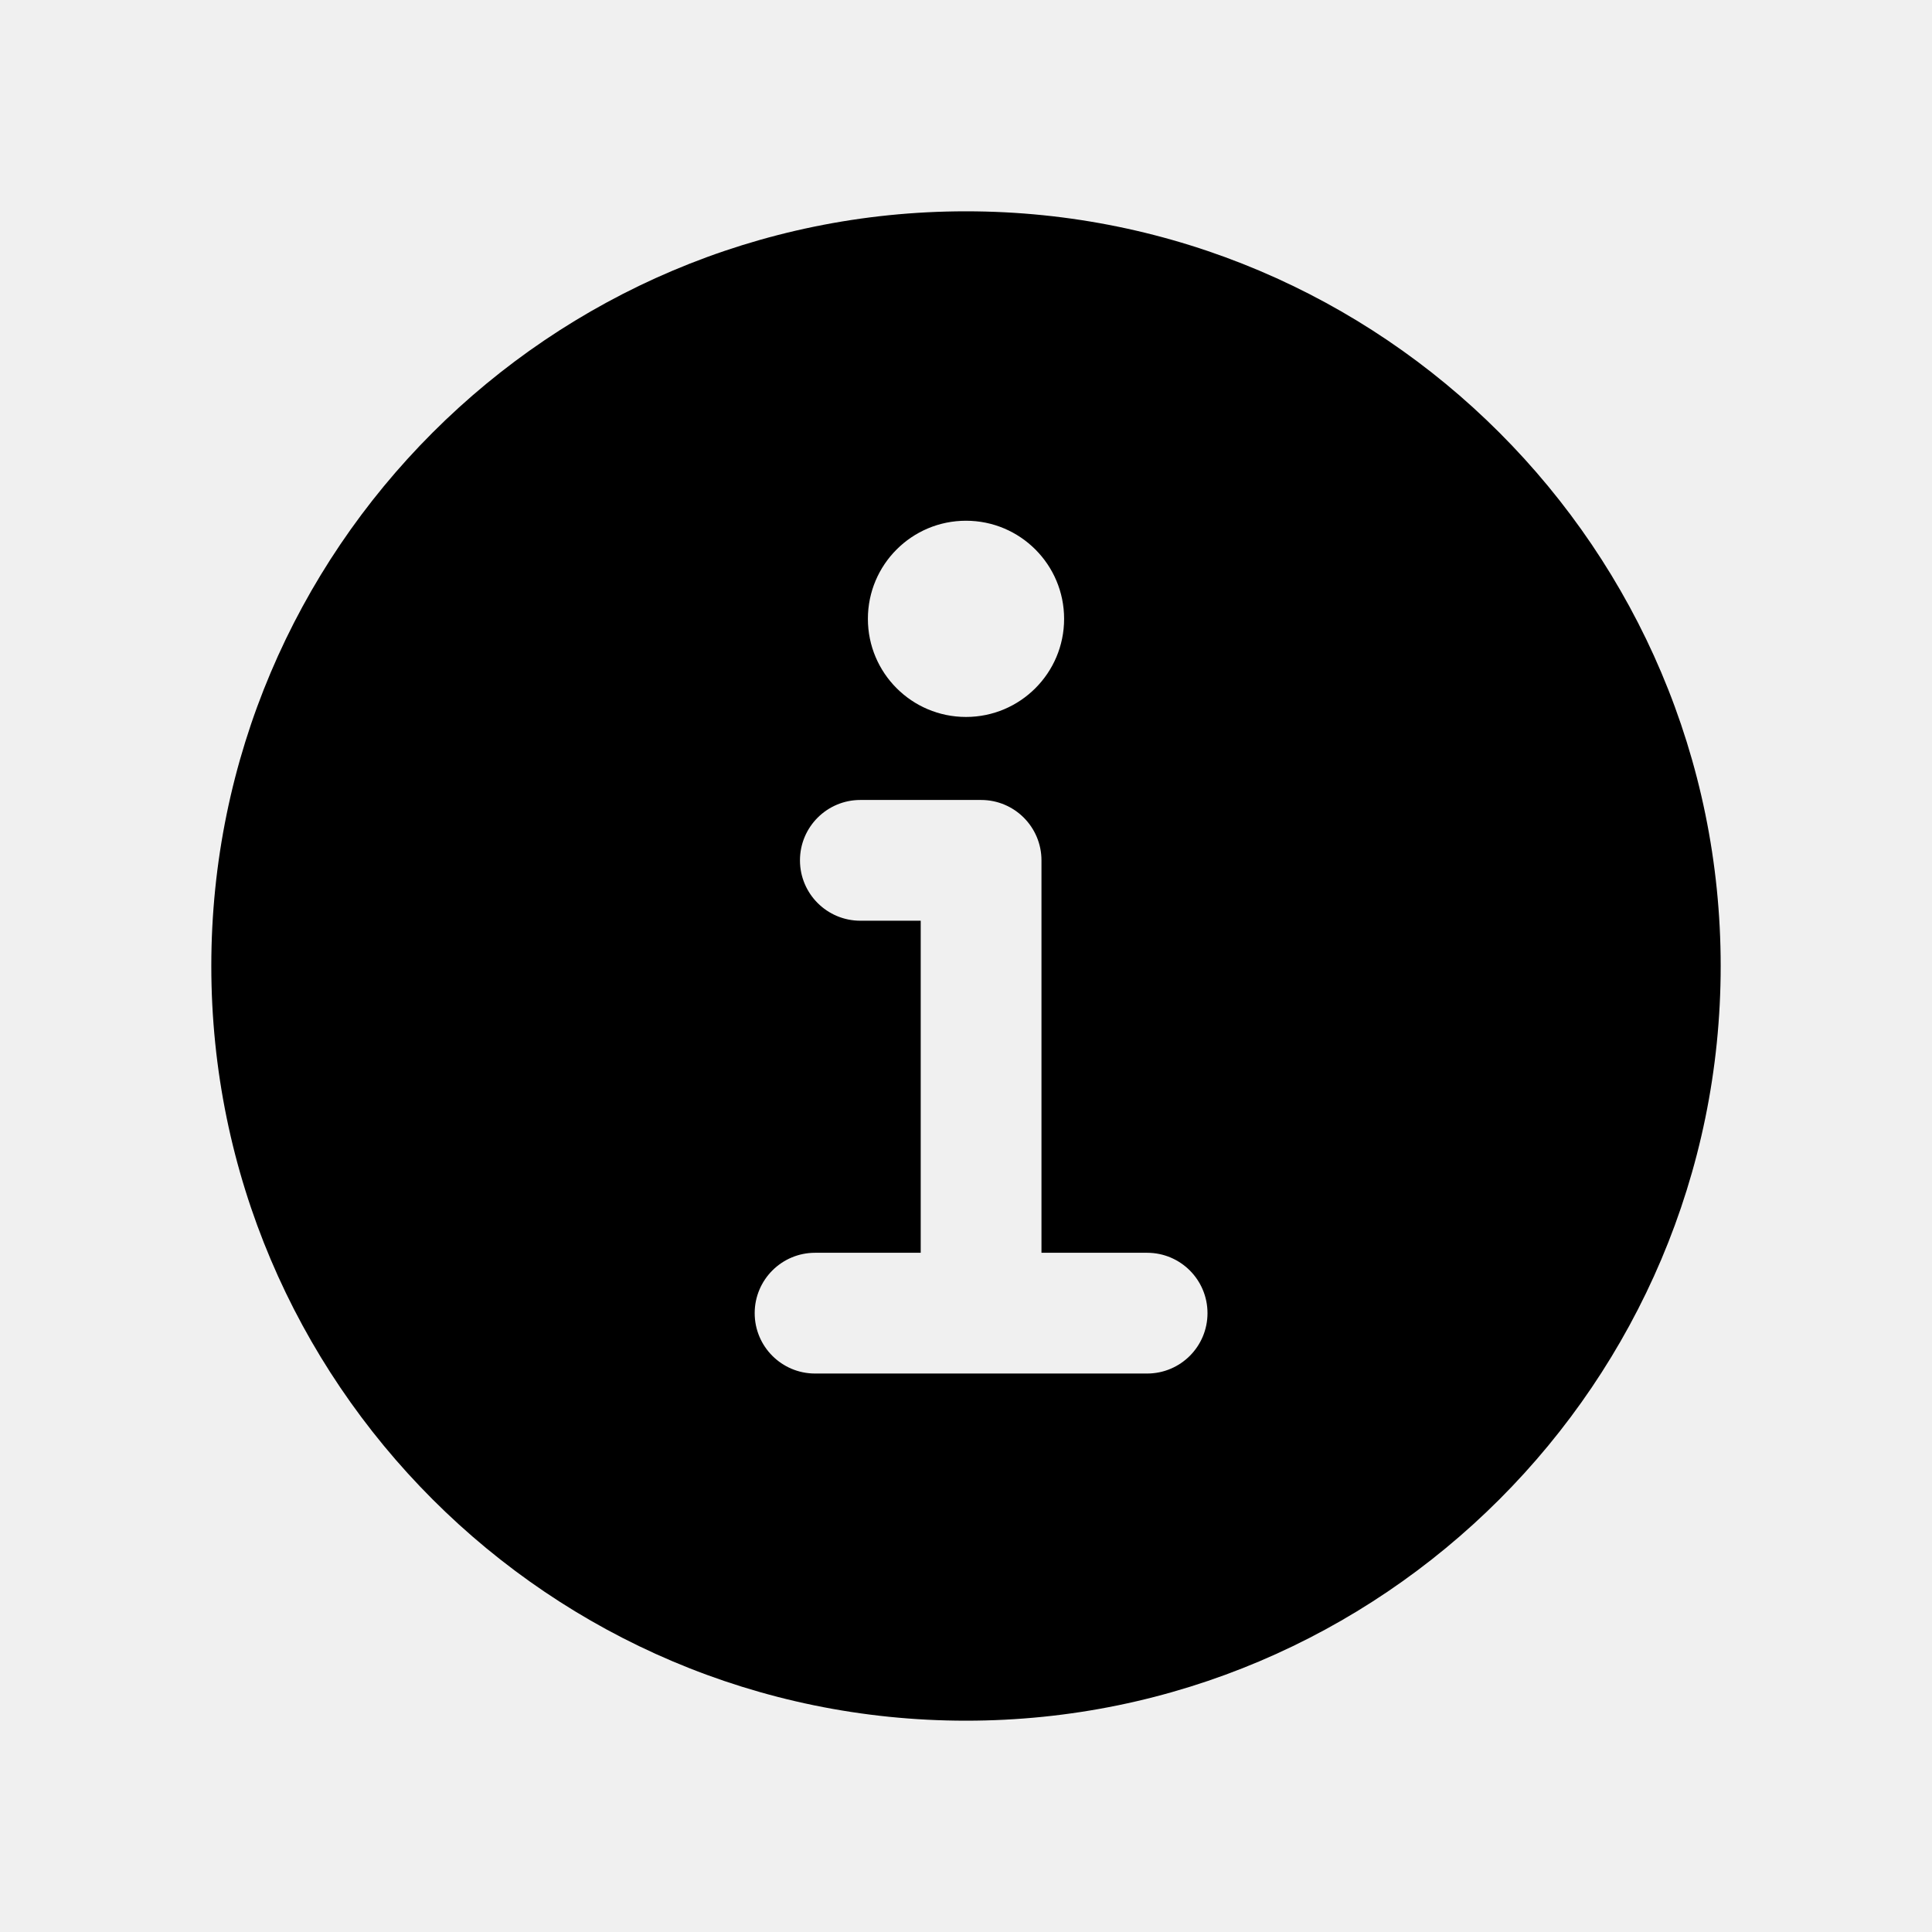
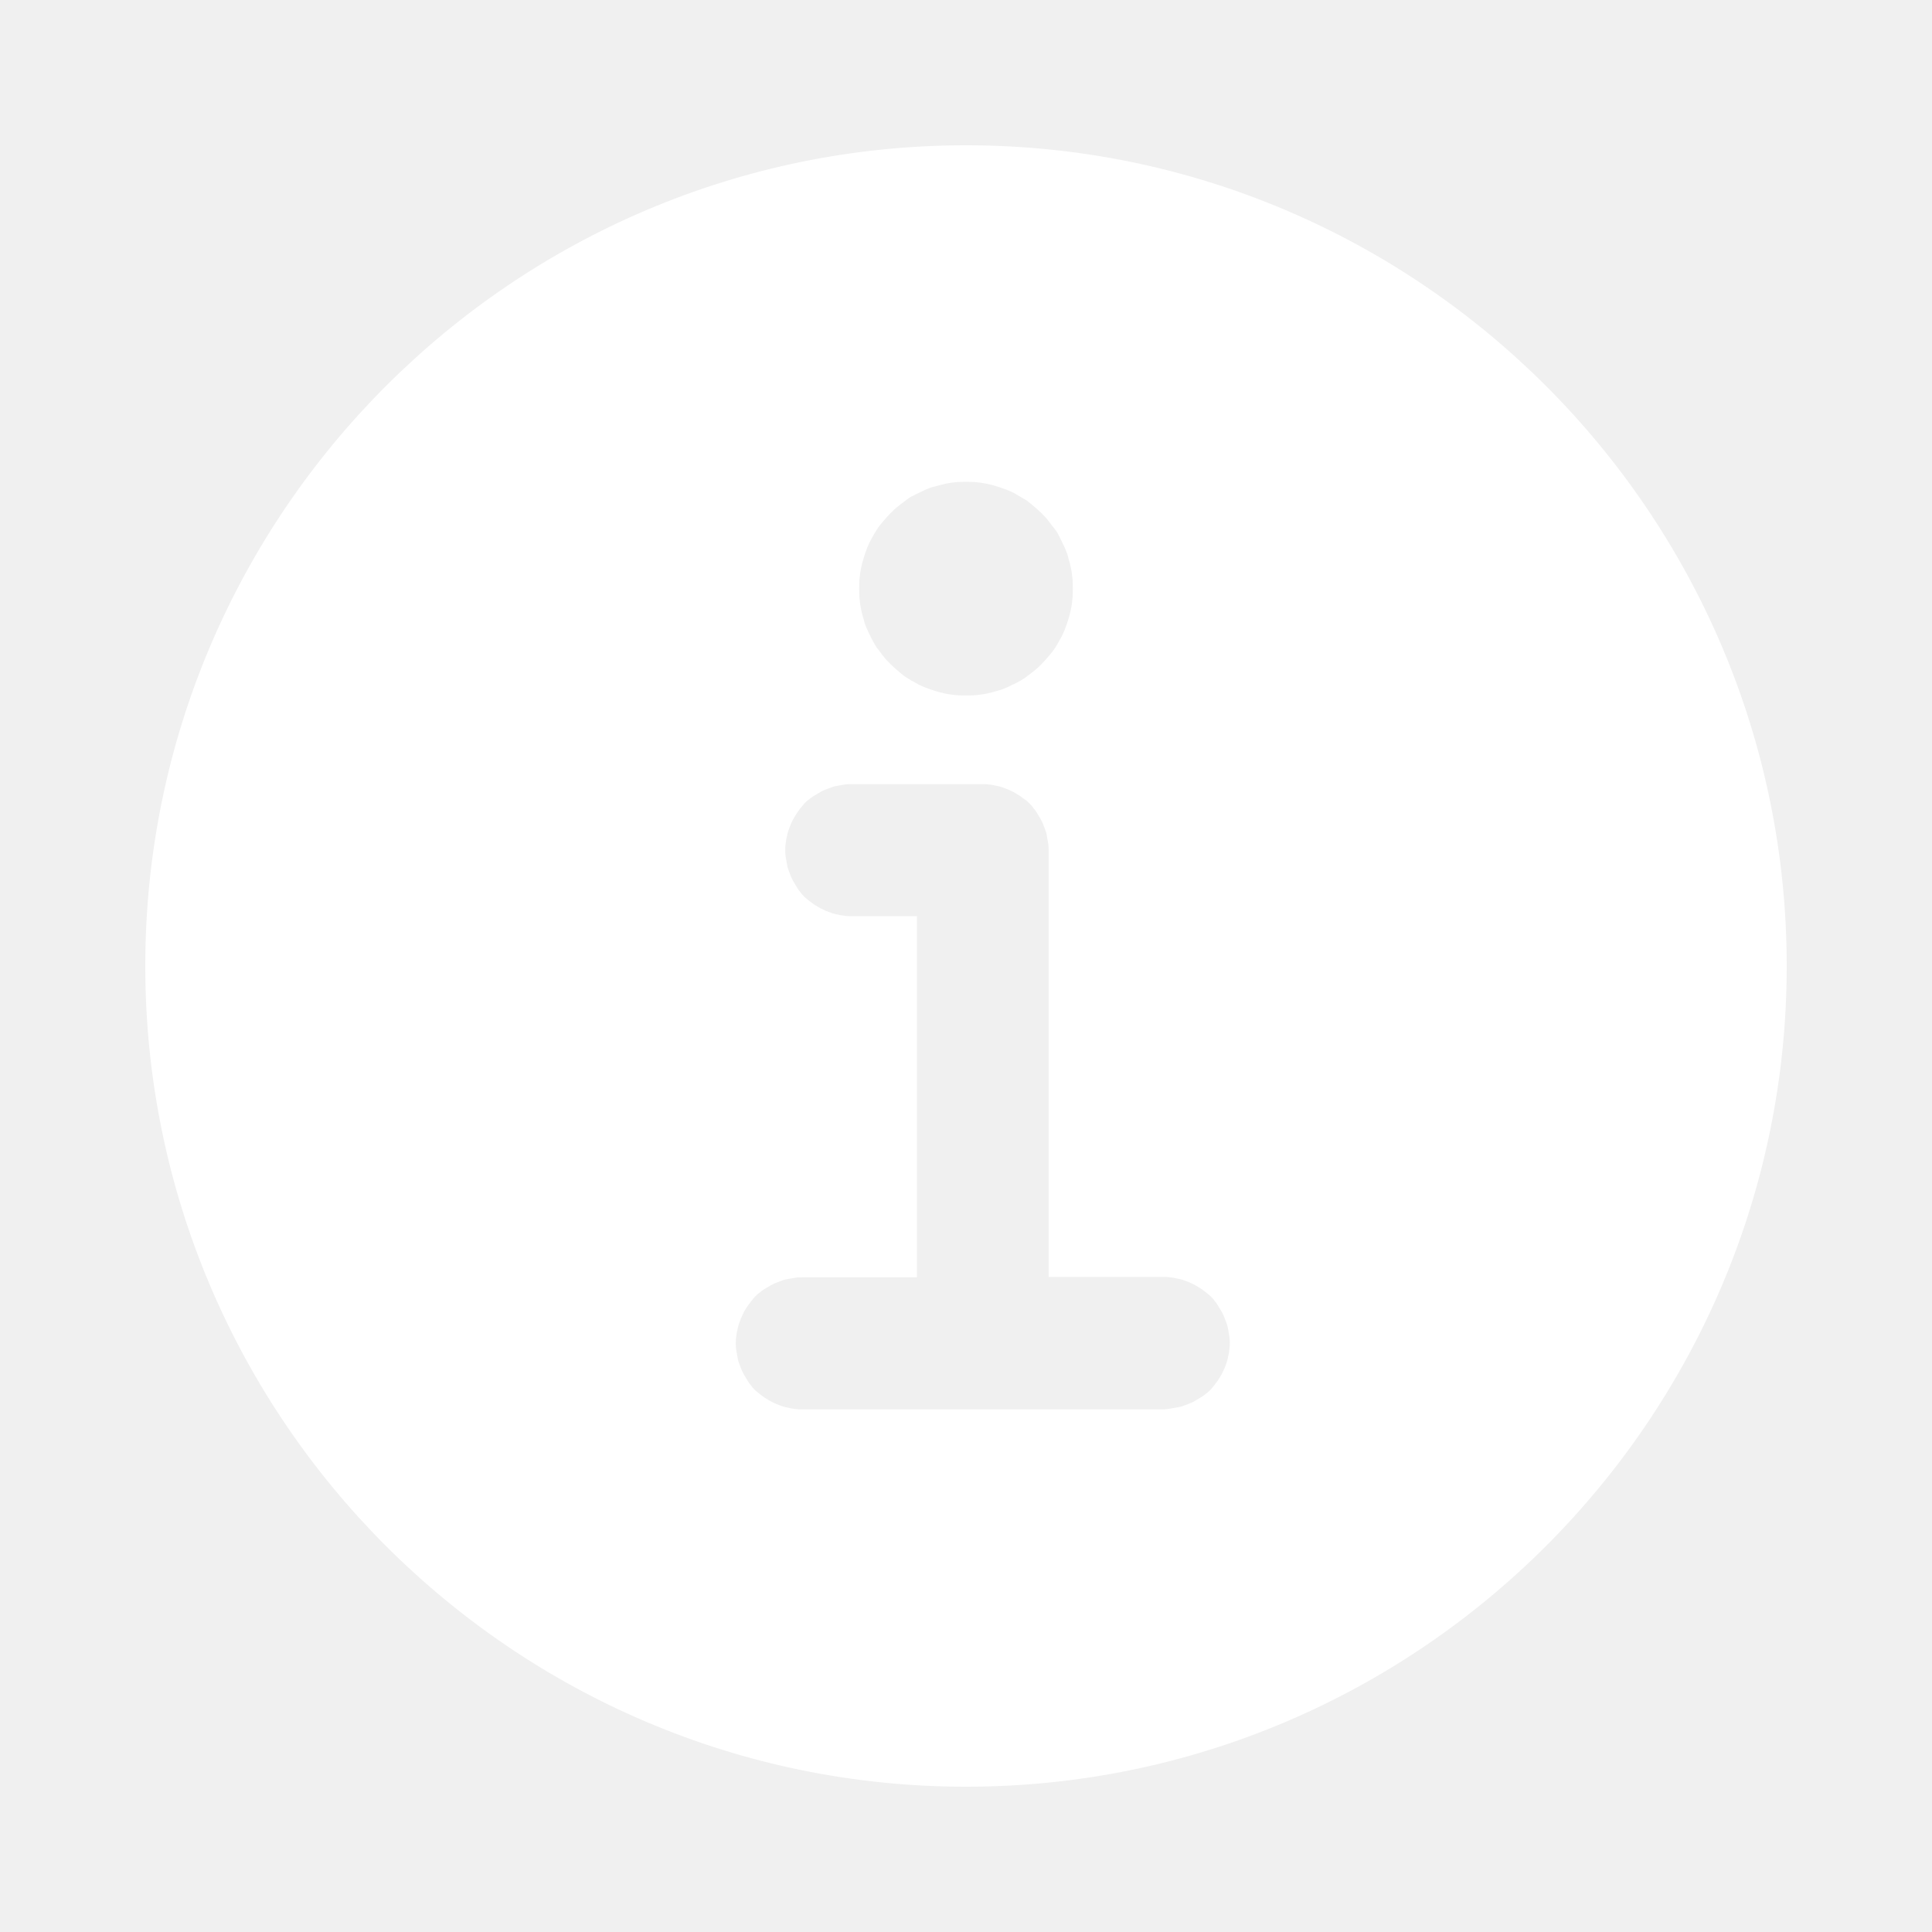
- <svg xmlns="http://www.w3.org/2000/svg" class="ionicon" viewBox="0 0 512 512">
-   <path d="M256 56C145.72 56 56 145.72 56 256s89.72 200 200 200 200-89.72 200-200S366.28 56 256 56zm0 82a26 26 0 11-26 26 26 26 0 0126-26zm48 226h-88a16 16 0 010-32h28v-88h-16a16 16 0 010-32h32a16 16 0 0116 16v104h28a16 16 0 010 32z" />
+ <svg xmlns="http://www.w3.org/2000/svg" version="1.1" id="Layer_1" x="0px" y="0px" viewBox="0 0 512 512" style="enable-background:new 0 0 512 512;" xml:space="preserve">
+   <style type="text/css">
+ 	.st0{fill:#FFFFFF;}
+ </style>
+   <path class="st0" d="M308.2,373.5h-95.7c-0.6,0-1.1,0-1.7-0.1c-0.6-0.1-1.1-0.1-1.7-0.3c-0.6-0.1-1.1-0.2-1.7-0.4s-1.1-0.4-1.6-0.6  c-0.5-0.2-1-0.5-1.5-0.7c-0.5-0.3-1-0.6-1.5-0.9c-0.5-0.3-0.9-0.7-1.4-1c-0.4-0.4-0.9-0.7-1.3-1.1c-0.4-0.4-0.8-0.8-1.1-1.3  c-0.4-0.4-0.7-0.9-1-1.4c-0.3-0.5-0.6-1-0.9-1.5s-0.5-1-0.7-1.5c-0.2-0.5-0.4-1.1-0.6-1.6s-0.3-1.1-0.4-1.7s-0.2-1.1-0.3-1.7  c-0.1-0.6-0.1-1.1-0.1-1.7c0-0.6,0-1.1,0.1-1.7c0.1-0.6,0.1-1.1,0.3-1.7c0.1-0.6,0.2-1.1,0.4-1.7c0.2-0.5,0.4-1.1,0.6-1.6  c0.2-0.5,0.5-1,0.7-1.5s0.6-1,0.9-1.5c0.3-0.5,0.7-0.9,1-1.4c0.4-0.4,0.7-0.9,1.1-1.3c0.4-0.4,0.8-0.8,1.3-1.1  c0.4-0.4,0.9-0.7,1.4-1c0.5-0.3,1-0.6,1.5-0.9c0.5-0.3,1-0.5,1.5-0.7c0.5-0.2,1.1-0.4,1.6-0.6c0.5-0.2,1.1-0.3,1.7-0.4  c0.6-0.1,1.1-0.2,1.7-0.3c0.6-0.1,1.1-0.1,1.7-0.1h30.5v-95.7h-17.4c-0.6,0-1.1,0-1.7-0.1s-1.1-0.1-1.7-0.3  c-0.6-0.1-1.1-0.2-1.7-0.4c-0.5-0.2-1.1-0.4-1.6-0.6c-0.5-0.2-1-0.5-1.5-0.7c-0.5-0.3-1-0.6-1.5-0.9c-0.5-0.3-0.9-0.7-1.4-1  c-0.4-0.4-0.9-0.7-1.3-1.1c-0.4-0.4-0.8-0.8-1.1-1.3c-0.4-0.4-0.7-0.9-1-1.4c-0.3-0.5-0.6-1-0.9-1.5c-0.3-0.5-0.5-1-0.7-1.5  c-0.2-0.5-0.4-1.1-0.6-1.6s-0.3-1.1-0.4-1.7c-0.1-0.6-0.2-1.1-0.3-1.7c-0.1-0.6-0.1-1.1-0.1-1.7c0-0.6,0-1.1,0.1-1.7  c0.1-0.6,0.1-1.1,0.3-1.7c0.1-0.6,0.2-1.1,0.4-1.7c0.2-0.5,0.4-1.1,0.6-1.6c0.2-0.5,0.5-1,0.7-1.5c0.3-0.5,0.6-1,0.9-1.5  c0.3-0.5,0.7-0.9,1-1.4c0.4-0.4,0.7-0.9,1.1-1.3c0.4-0.4,0.8-0.8,1.3-1.1c0.4-0.4,0.9-0.7,1.4-1c0.5-0.3,1-0.6,1.5-0.9  c0.5-0.3,1-0.5,1.5-0.7c0.5-0.2,1.1-0.4,1.6-0.6c0.5-0.2,1.1-0.3,1.7-0.4c0.6-0.1,1.1-0.2,1.7-0.3c0.6-0.1,1.1-0.1,1.7-0.1h34.8  c0.6,0,1.1,0,1.7,0.1c0.6,0.1,1.1,0.1,1.7,0.3c0.6,0.1,1.1,0.2,1.7,0.4c0.5,0.2,1.1,0.4,1.6,0.6c0.5,0.2,1,0.5,1.5,0.7  c0.5,0.3,1,0.6,1.5,0.9c0.5,0.3,0.9,0.7,1.4,1s0.9,0.7,1.3,1.1c0.4,0.4,0.8,0.8,1.1,1.3c0.4,0.4,0.7,0.9,1,1.4  c0.3,0.5,0.6,1,0.9,1.5c0.3,0.5,0.5,1,0.7,1.5c0.2,0.5,0.4,1.1,0.6,1.6c0.2,0.5,0.3,1.1,0.4,1.7c0.1,0.6,0.2,1.1,0.3,1.7  c0.1,0.6,0.1,1.1,0.1,1.7v113.1h30.5c0.6,0,1.1,0,1.7,0.1c0.6,0.1,1.1,0.1,1.7,0.3c0.6,0.1,1.1,0.2,1.7,0.4c0.5,0.2,1.1,0.4,1.6,0.6  c0.5,0.2,1,0.5,1.5,0.7c0.5,0.3,1,0.6,1.5,0.9c0.5,0.3,0.9,0.7,1.4,1c0.4,0.4,0.9,0.7,1.3,1.1c0.4,0.4,0.8,0.8,1.1,1.3  c0.4,0.4,0.7,0.9,1,1.4c0.3,0.5,0.6,1,0.9,1.5c0.3,0.5,0.5,1,0.7,1.5c0.2,0.5,0.4,1.1,0.6,1.6c0.2,0.5,0.3,1.1,0.4,1.7  c0.1,0.6,0.2,1.1,0.3,1.7c0.1,0.6,0.1,1.1,0.1,1.7c0,0.6,0,1.1-0.1,1.7c-0.1,0.6-0.1,1.1-0.3,1.7c-0.1,0.6-0.2,1.1-0.4,1.7  s-0.4,1.1-0.6,1.6c-0.2,0.5-0.5,1-0.7,1.5c-0.3,0.5-0.6,1-0.9,1.5c-0.3,0.5-0.7,0.9-1,1.4c-0.4,0.4-0.7,0.9-1.1,1.3  c-0.4,0.4-0.8,0.8-1.3,1.1c-0.4,0.4-0.9,0.7-1.4,1c-0.5,0.3-1,0.6-1.5,0.9c-0.5,0.3-1,0.5-1.5,0.7c-0.5,0.2-1.1,0.4-1.6,0.6  c-0.5,0.2-1.1,0.3-1.7,0.4c-0.6,0.1-1.1,0.2-1.7,0.3C309.3,373.4,308.8,373.5,308.2,373.5z M256,127.7c0.9,0,1.9,0,2.8,0.1  c0.9,0.1,1.8,0.2,2.7,0.4c0.9,0.2,1.8,0.4,2.7,0.7s1.8,0.6,2.6,0.9s1.7,0.7,2.5,1.2s1.6,0.9,2.4,1.4c0.8,0.5,1.5,1.1,2.2,1.7  c0.7,0.6,1.4,1.2,2.1,1.9c0.7,0.7,1.3,1.3,1.9,2.1s1.1,1.5,1.7,2.2s1,1.6,1.4,2.4s0.8,1.7,1.2,2.5c0.4,0.9,0.7,1.7,0.9,2.6  c0.3,0.9,0.5,1.8,0.7,2.7c0.2,0.9,0.3,1.8,0.4,2.7c0.1,0.9,0.1,1.8,0.1,2.8c0,0.9,0,1.9-0.1,2.8c-0.1,0.9-0.2,1.8-0.4,2.7  c-0.2,0.9-0.4,1.8-0.7,2.7c-0.3,0.9-0.6,1.8-0.9,2.6c-0.4,0.9-0.7,1.7-1.2,2.5c-0.4,0.8-0.9,1.6-1.4,2.4s-1.1,1.5-1.7,2.2  c-0.6,0.7-1.2,1.4-1.9,2.1s-1.3,1.3-2.1,1.9c-0.7,0.6-1.5,1.1-2.2,1.7c-0.8,0.5-1.6,1-2.4,1.4s-1.7,0.8-2.5,1.2  c-0.9,0.4-1.7,0.7-2.6,0.9c-0.9,0.3-1.8,0.5-2.7,0.7c-0.9,0.2-1.8,0.3-2.7,0.4s-1.8,0.1-2.8,0.1c-0.9,0-1.9,0-2.8-0.1  s-1.8-0.2-2.7-0.4c-0.9-0.2-1.8-0.4-2.7-0.7s-1.8-0.6-2.6-0.9c-0.9-0.4-1.7-0.7-2.5-1.2c-0.8-0.4-1.6-0.9-2.4-1.4  c-0.8-0.5-1.5-1.1-2.2-1.7c-0.7-0.6-1.4-1.2-2.1-1.9c-0.7-0.7-1.3-1.3-1.9-2.1c-0.6-0.7-1.1-1.5-1.7-2.2c-0.5-0.8-1-1.6-1.4-2.4  c-0.4-0.8-0.8-1.7-1.2-2.5c-0.4-0.9-0.7-1.7-0.9-2.6c-0.3-0.9-0.5-1.8-0.7-2.7c-0.2-0.9-0.3-1.8-0.4-2.7c-0.1-0.9-0.1-1.8-0.1-2.8  c0-0.9,0-1.9,0.1-2.8c0.1-0.9,0.2-1.8,0.4-2.7c0.2-0.9,0.4-1.8,0.7-2.7c0.3-0.9,0.6-1.8,0.9-2.6c0.4-0.9,0.7-1.7,1.2-2.5  c0.4-0.8,0.9-1.6,1.4-2.4c0.5-0.8,1.1-1.5,1.7-2.2s1.2-1.4,1.9-2.1c0.7-0.7,1.3-1.3,2.1-1.9c0.7-0.6,1.5-1.1,2.2-1.7s1.6-1,2.4-1.4  c0.8-0.4,1.7-0.8,2.5-1.2c0.9-0.4,1.7-0.7,2.6-0.9s1.8-0.5,2.7-0.7c0.9-0.2,1.8-0.3,2.7-0.4C254.1,127.7,255.1,127.7,256,127.7z   M256,38.5C136.1,38.5,38.5,136.1,38.5,256S136.1,473.5,256,473.5S473.5,375.9,473.5,256S375.9,38.5,256,38.5z" />
</svg>
